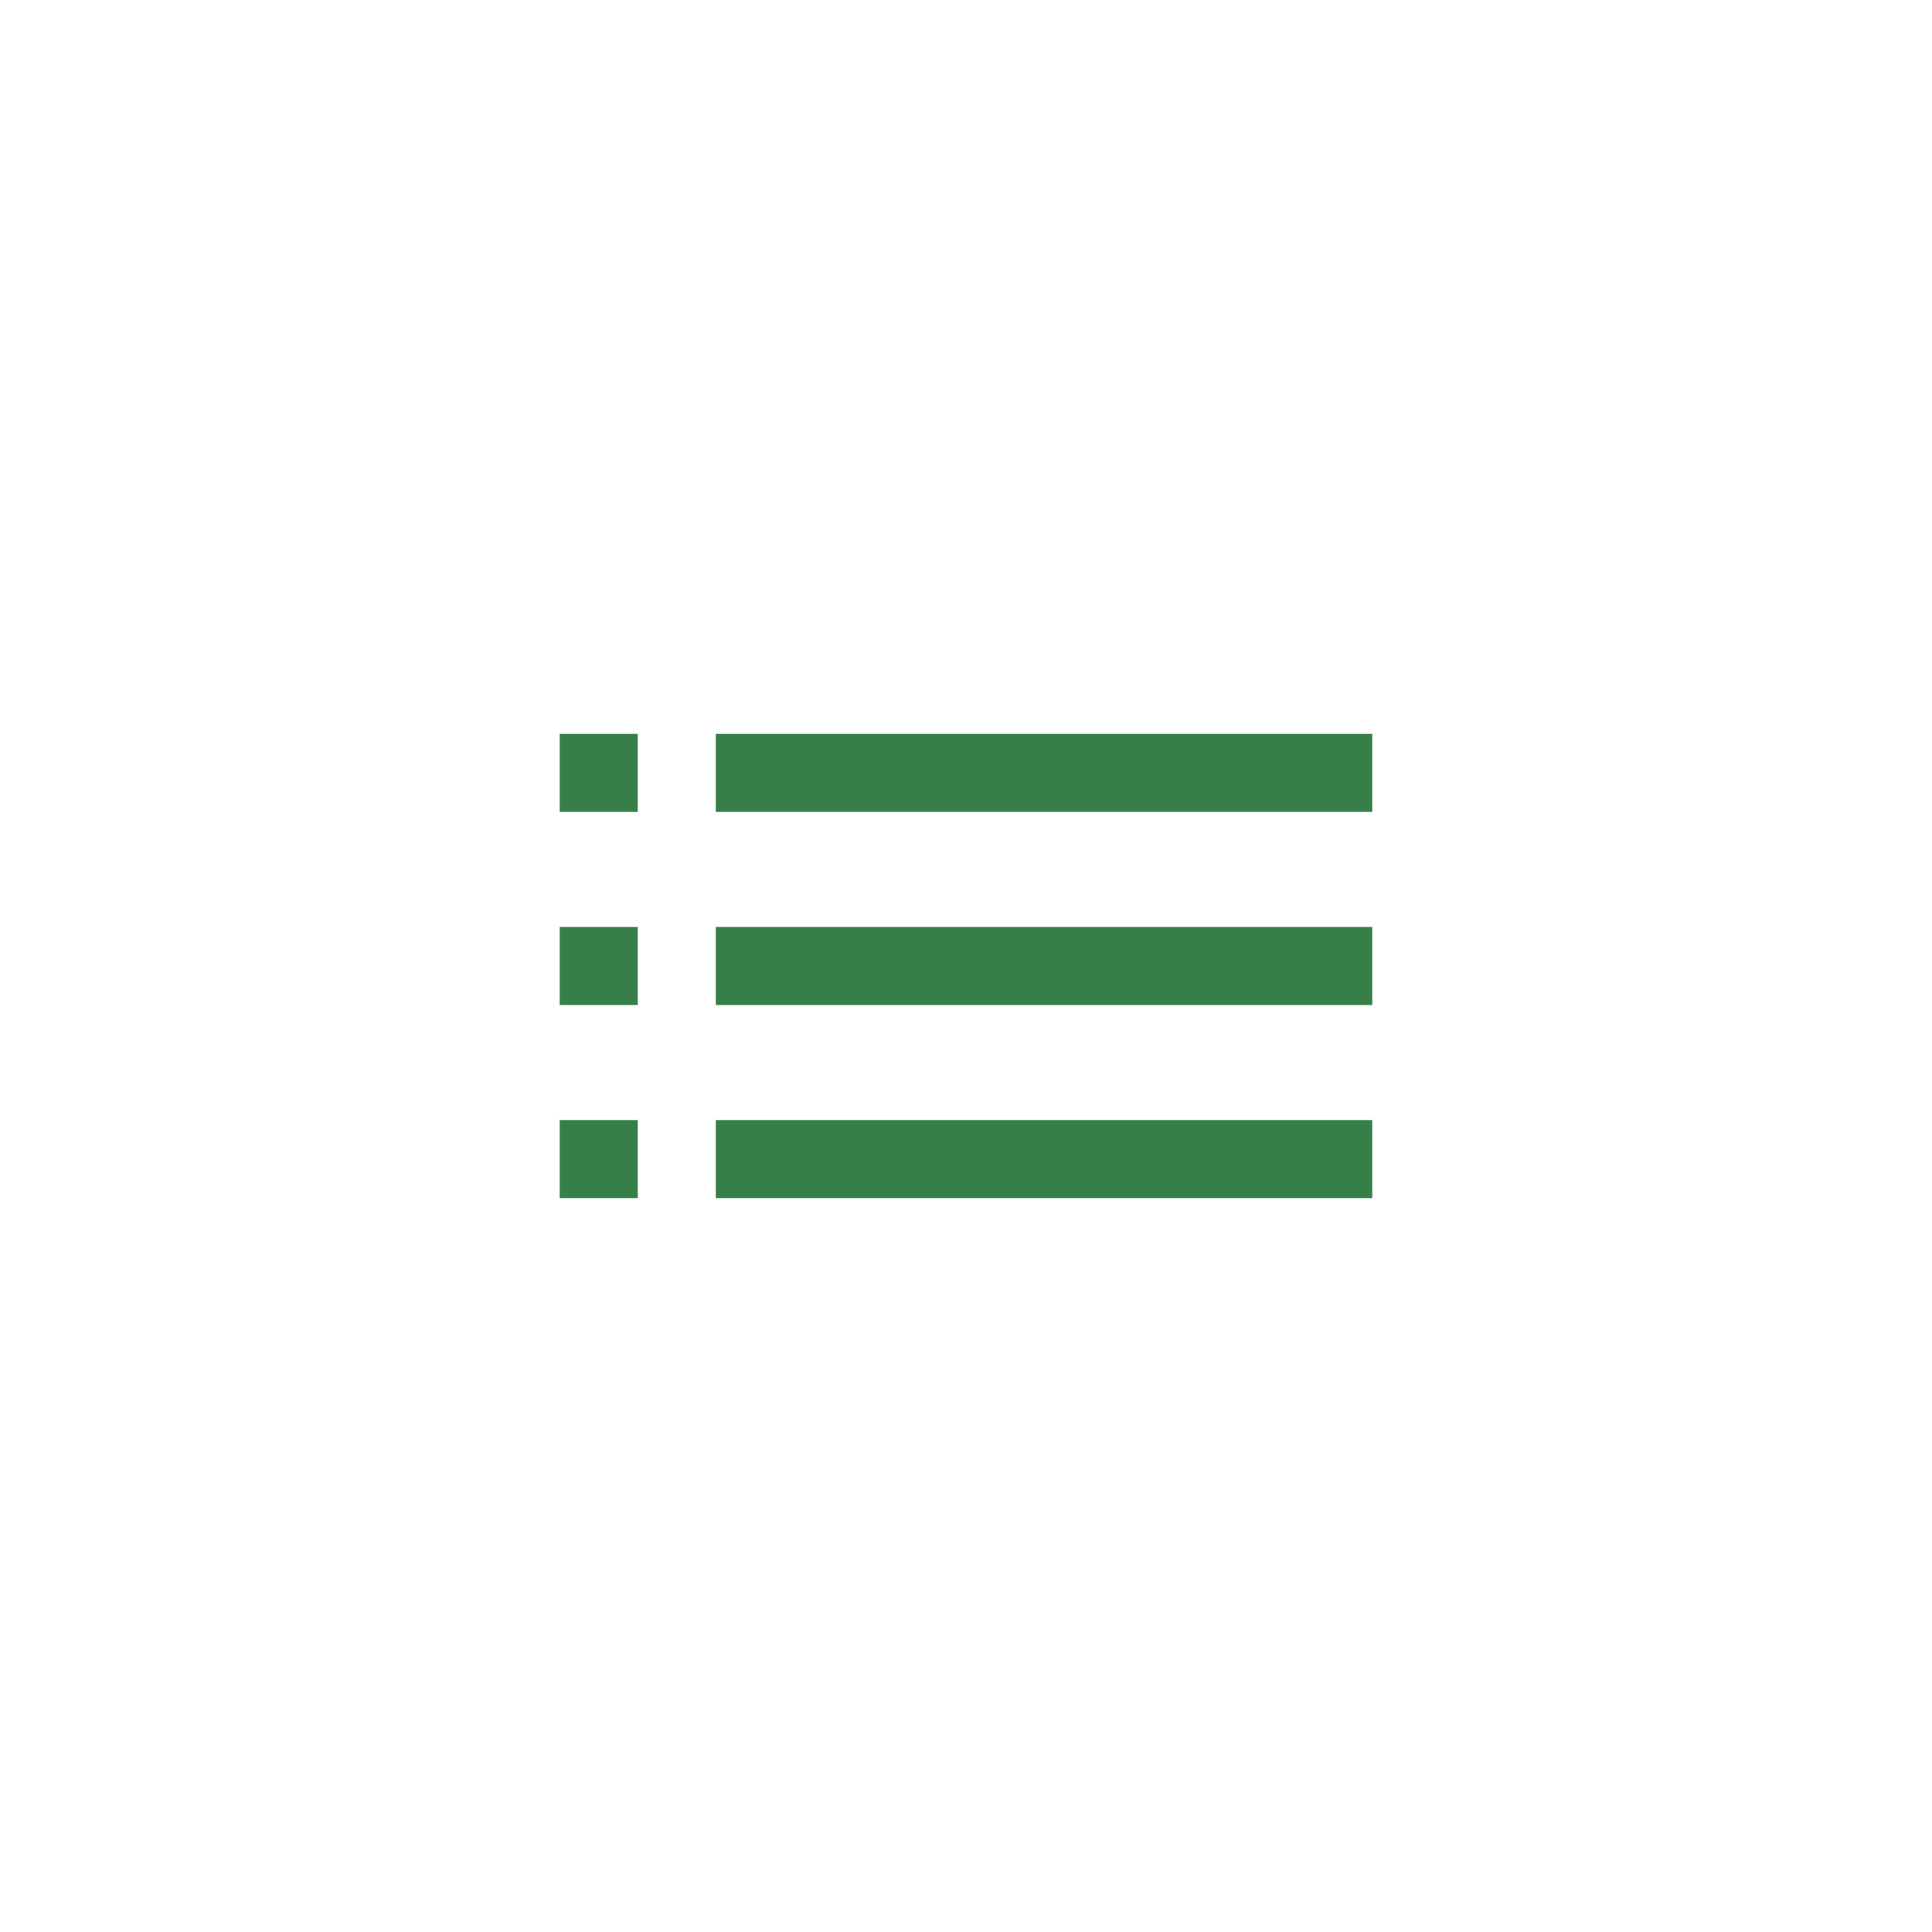
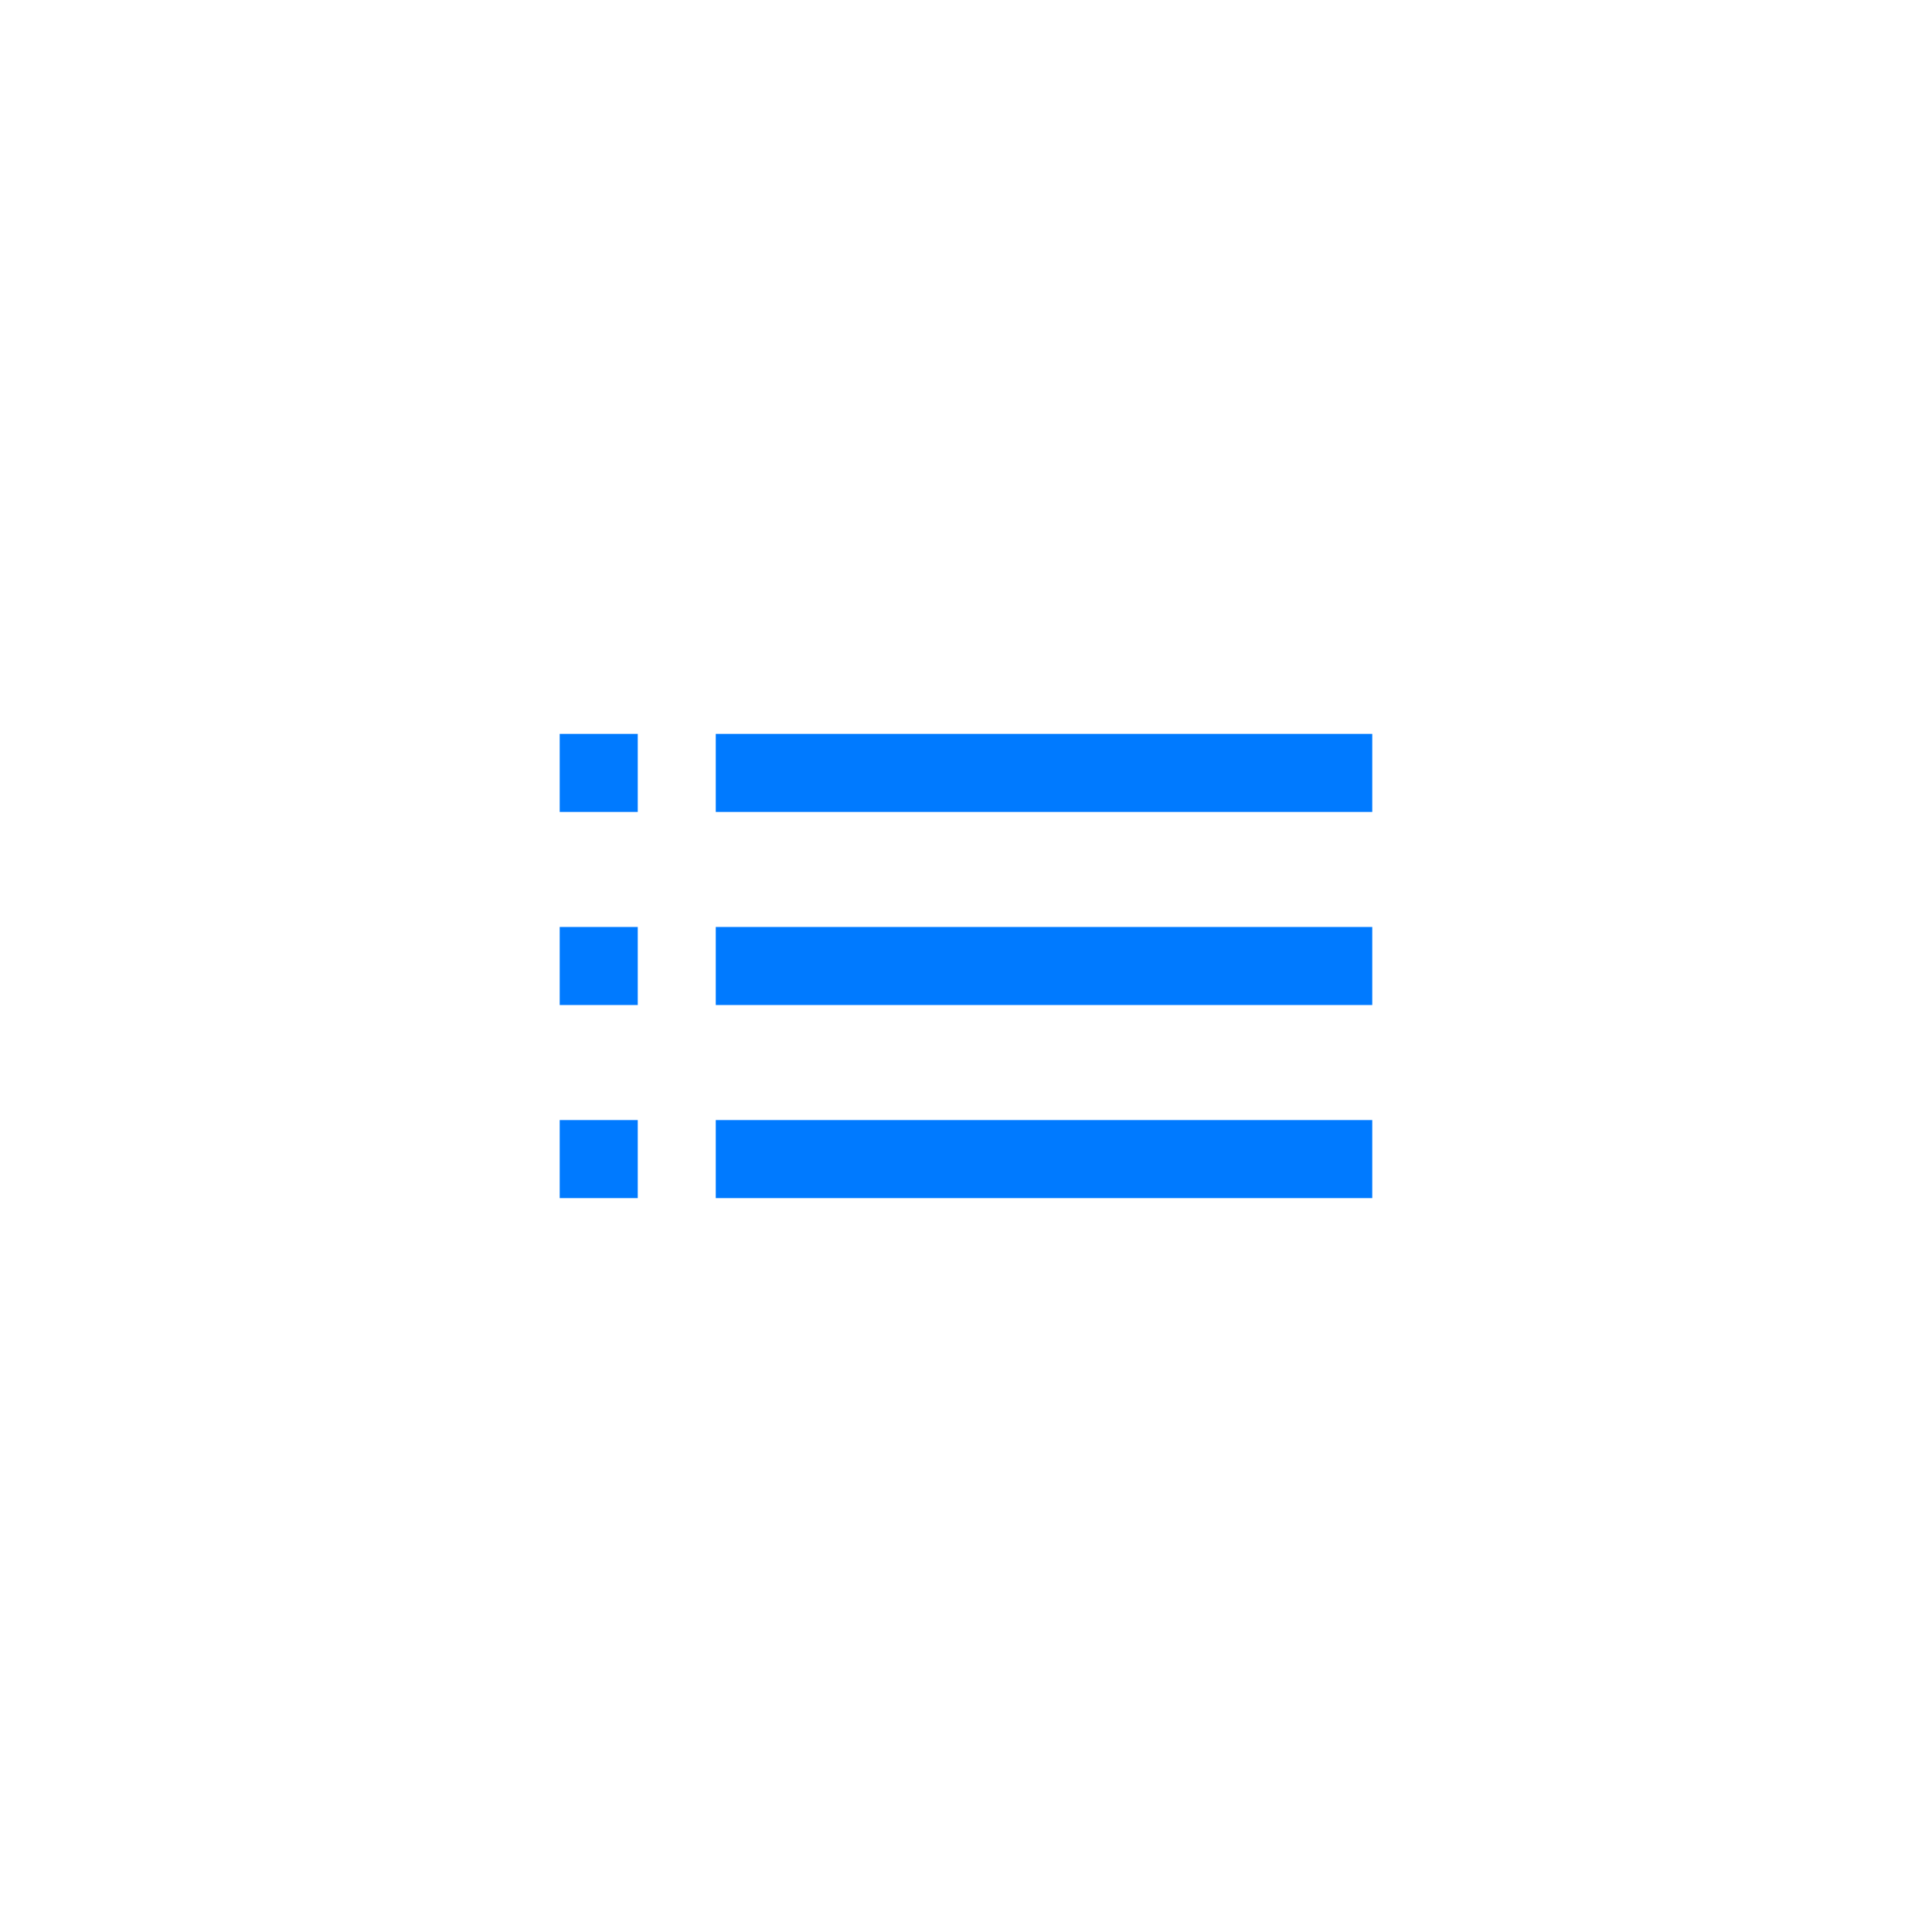
<svg xmlns="http://www.w3.org/2000/svg" version="1.1" id="Layer_1" x="0px" y="0px" width="50px" height="50px" viewBox="0 0 50 50" enable-background="new 0 0 50 50" xml:space="preserve">
  <g>
    <g>
-       <rect x="18.524" y="18.993" fill="#377F48" width="16.99" height="2.02" />
-       <rect x="14.485" y="18.993" fill="#377F48" width="2.02" height="2.02" />
+       <rect x="18.524" y="18.993" fill="#007AFF" width="16.99" height="2.02" />
+       <rect x="14.485" y="18.993" fill="#007AFF" width="2.02" height="2.02" />
    </g>
    <g>
-       <rect x="18.524" y="23.99" fill="#377F48" width="16.99" height="2.02" />
-       <rect x="14.485" y="23.99" fill="#377F48" width="2.02" height="2.02" />
+       <rect x="18.524" y="23.99" fill="#007AFF" width="16.99" height="2.02" />
+       <rect x="14.485" y="23.99" fill="#007AFF" width="2.02" height="2.02" />
    </g>
    <g>
-       <rect x="18.524" y="28.987" fill="#377F48" width="16.99" height="2.02" />
-       <rect x="14.485" y="28.987" fill="#377F48" width="2.02" height="2.02" />
+       <rect x="18.524" y="28.987" fill="#007AFF" width="16.99" height="2.02" />
+       <rect x="14.485" y="28.987" fill="#007AFF" width="2.02" height="2.02" />
    </g>
  </g>
</svg>
